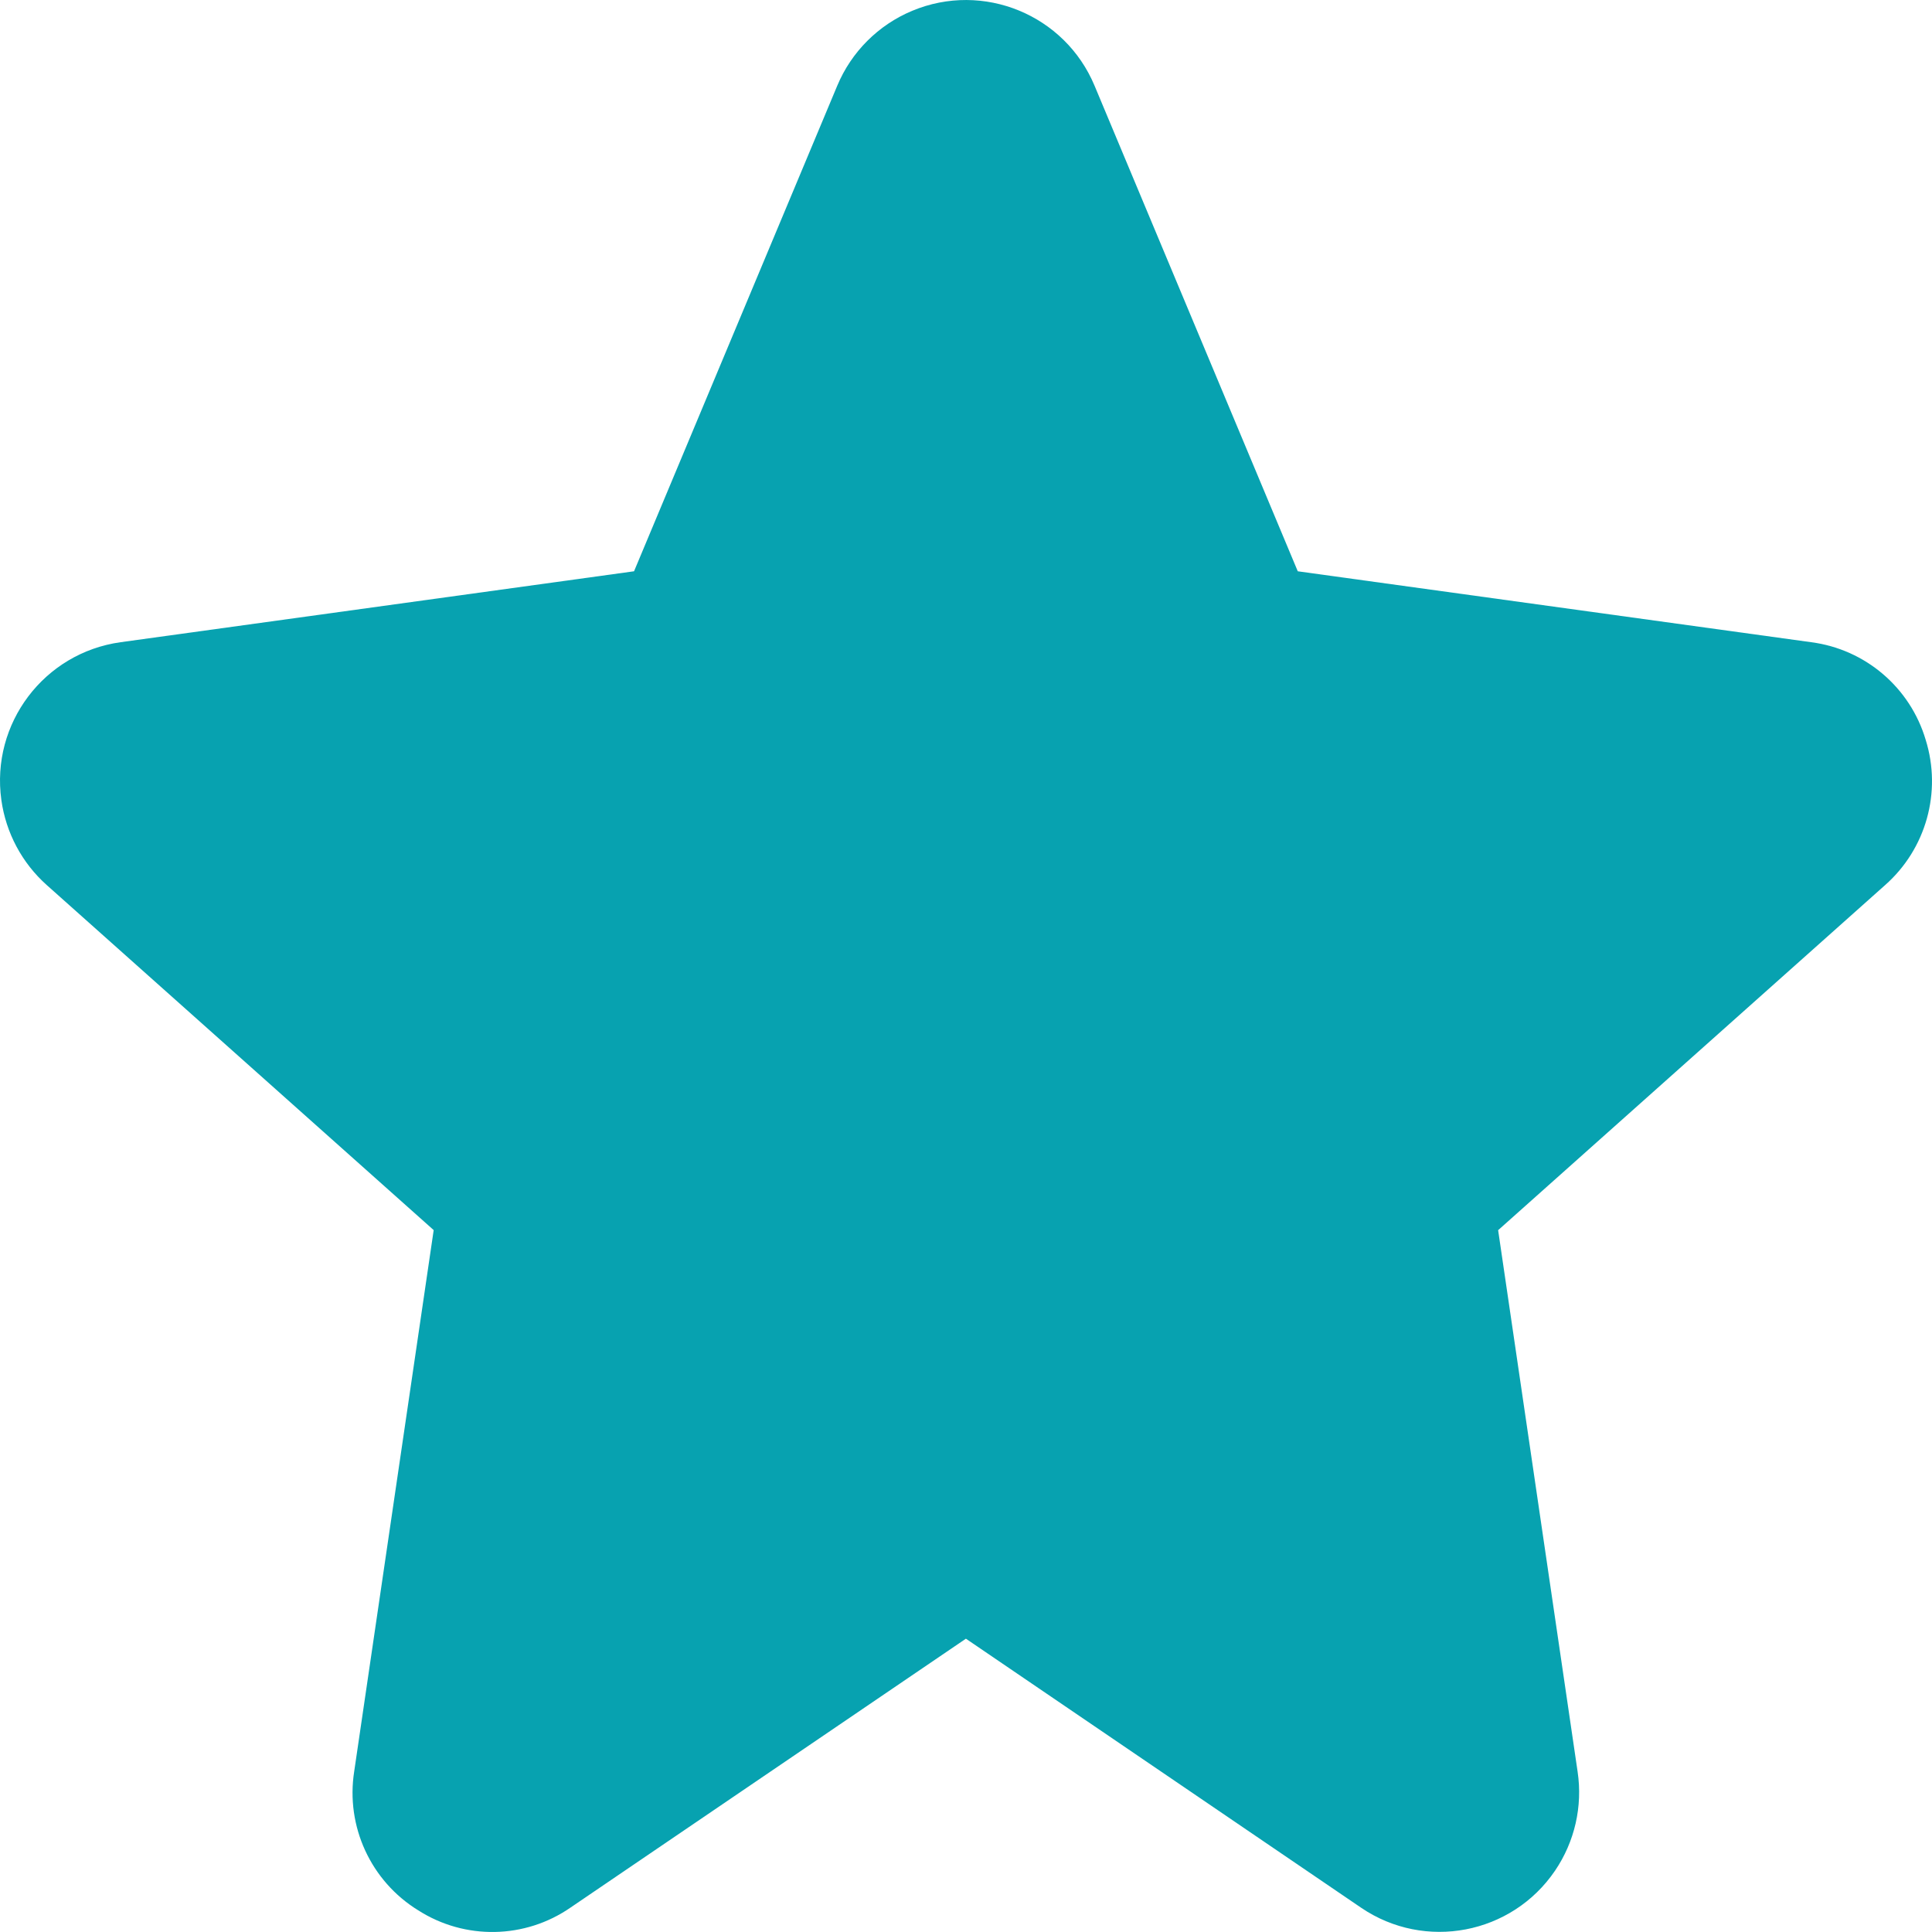
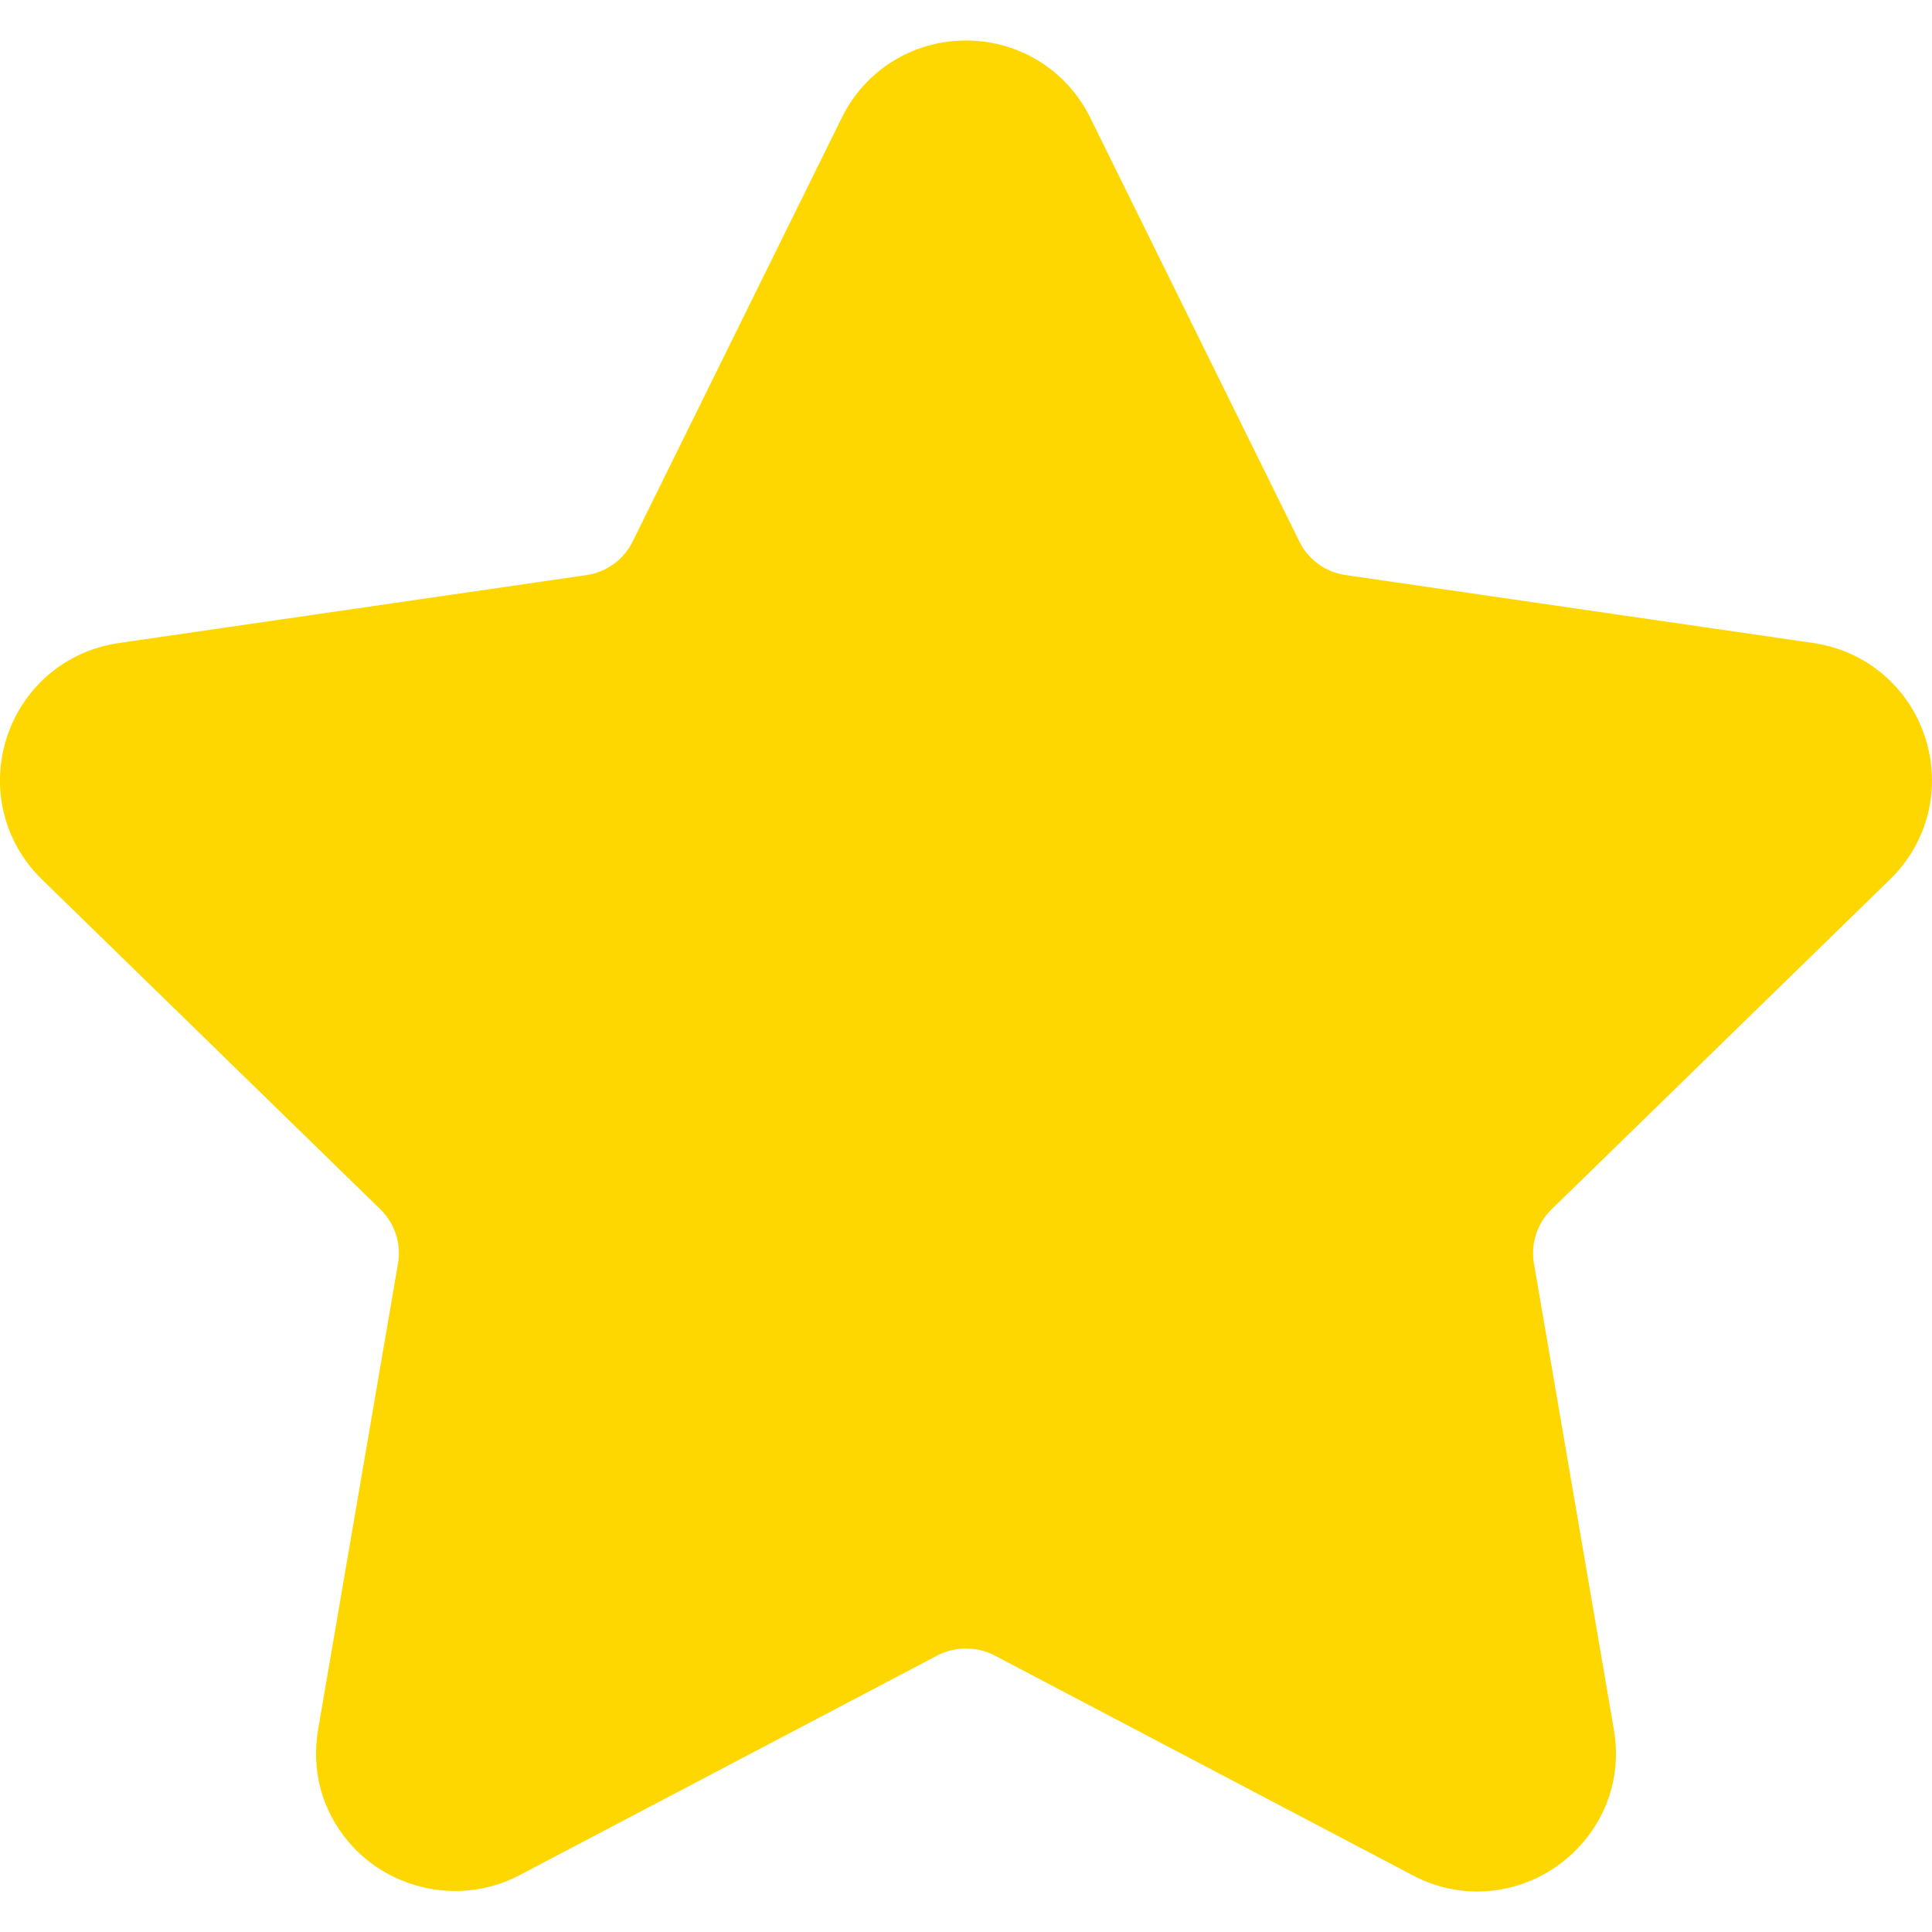
- <svg xmlns="http://www.w3.org/2000/svg" version="1.1" id="Capa_1" x="0px" y="0px" viewBox="0 0 477.905 477.905" style="enable-background:new 0 0 477.905 477.905;" xml:space="preserve" width="512px" height="512px" class="">
+ <svg xmlns="http://www.w3.org/2000/svg" version="1.1" id="Capa_1" x="0px" y="0px" viewBox="0 0 49.94 49.94" style="enable-background:new 0 0 49.94 49.94;" xml:space="preserve" width="512px" height="512px" class="">
  <g>
-     <g>
-       <g>
-         <path d="M476.343,183.008c-3.834-12.939-14.932-22.404-28.314-24.149l-127.01-17.545L270.758,21.216    C263.42,3.637,243.22-4.664,225.641,2.674c-8.38,3.499-15.043,10.161-18.541,18.541l-50.261,120.098l-127.01,17.545    C10.905,161.493-2.3,178.969,0.335,197.892c1.132,8.132,5.119,15.596,11.249,21.058l95.693,85.333L87.616,438.189    c-2.13,13.597,4.115,27.144,15.838,34.355c11.558,7.391,26.425,7.115,37.7-0.7l97.775-66.492l97.775,66.56    c15.777,10.708,37.248,6.599,47.957-9.178c4.866-7.17,6.859-15.907,5.582-24.477l-19.661-133.956l95.693-85.333    C476.436,210.02,480.381,195.931,476.343,183.008z" data-original="#000000" class="active-path" data-old_color="#000000" fill="#07A2B0" />
-       </g>
-     </g>
+     <path d="M48.856,22.73c0.983-0.958,1.33-2.364,0.906-3.671c-0.425-1.307-1.532-2.24-2.892-2.438l-12.092-1.757  c-0.515-0.075-0.96-0.398-1.19-0.865L28.182,3.043c-0.607-1.231-1.839-1.996-3.212-1.996c-1.372,0-2.604,0.765-3.211,1.996  L16.352,14c-0.23,0.467-0.676,0.79-1.191,0.865L3.069,16.622c-1.359,0.197-2.467,1.131-2.892,2.438  c-0.424,1.307-0.077,2.713,0.906,3.671l8.749,8.528c0.373,0.364,0.544,0.888,0.456,1.4L8.224,44.701  c-0.183,1.06,0.095,2.091,0.781,2.904c1.066,1.267,2.927,1.653,4.415,0.871l10.814-5.686c0.452-0.237,1.021-0.235,1.472,0  l10.815,5.686c0.526,0.277,1.087,0.417,1.666,0.417c1.057,0,2.059-0.47,2.748-1.288c0.687-0.813,0.964-1.846,0.781-2.904  l-2.065-12.042c-0.088-0.513,0.083-1.036,0.456-1.4L48.856,22.73z" data-original="#000000" class="active-path" data-old_color="#000000" fill="#FFD700" />
  </g>
</svg>
